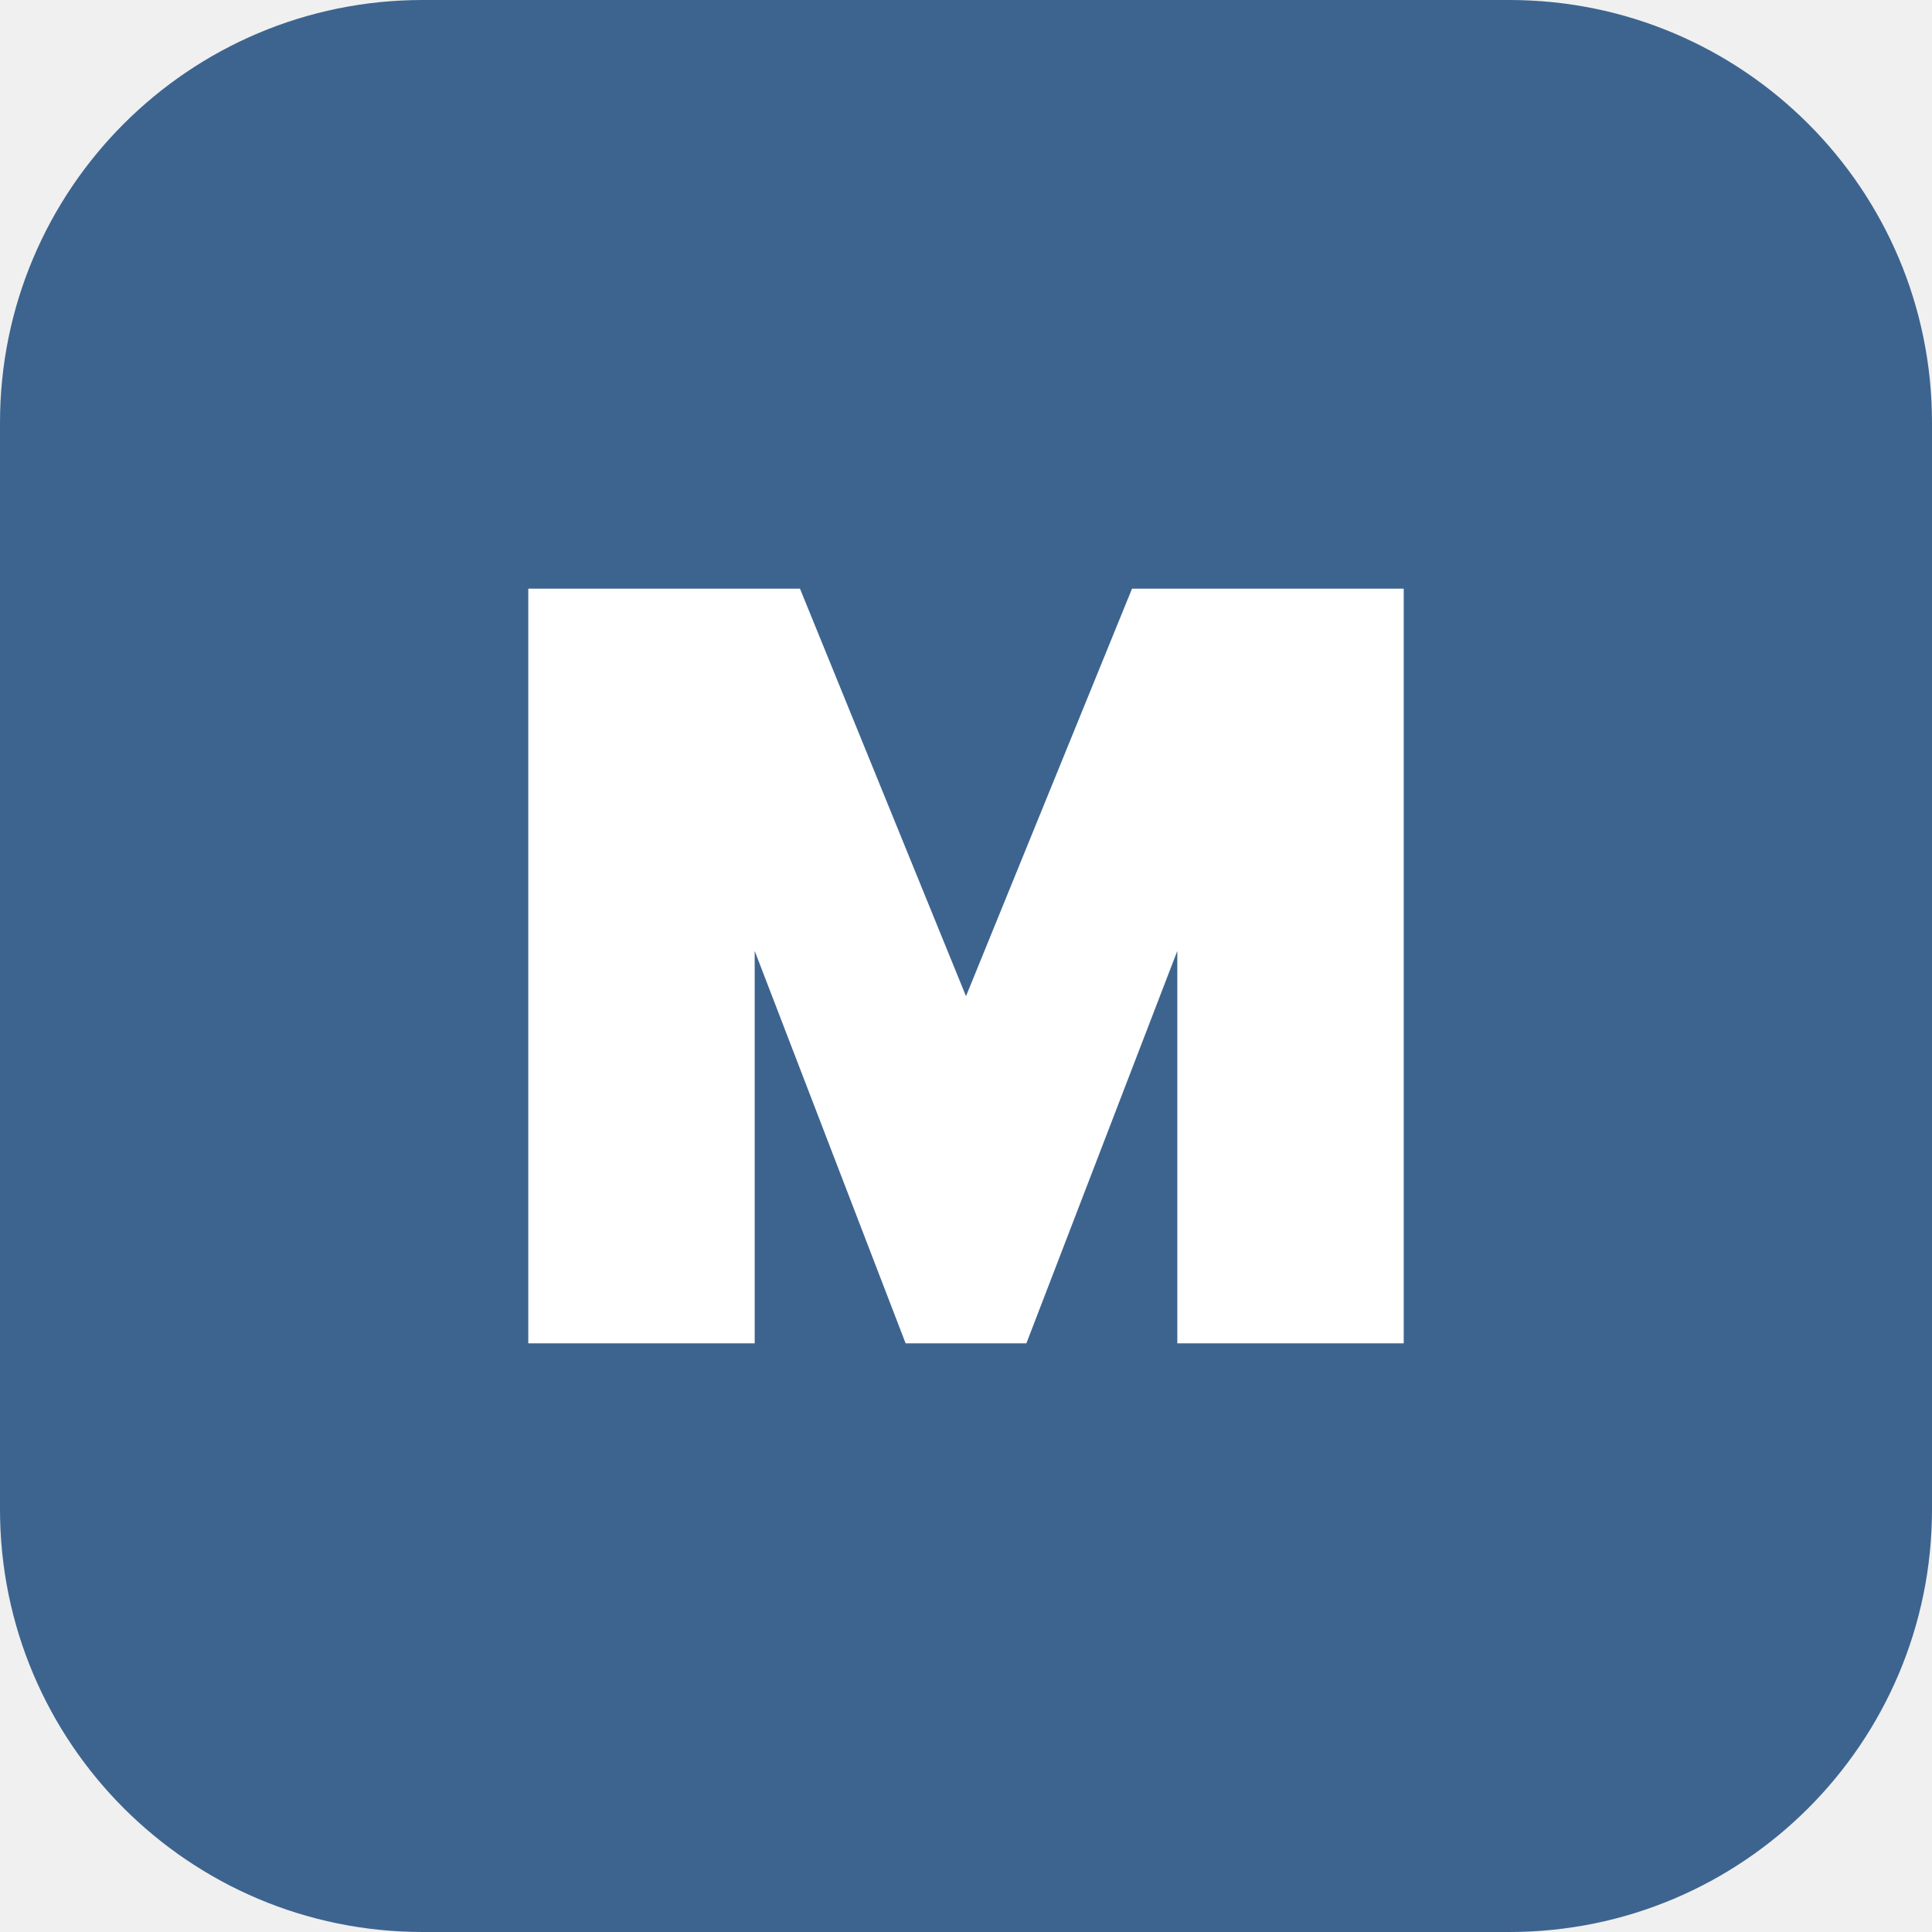
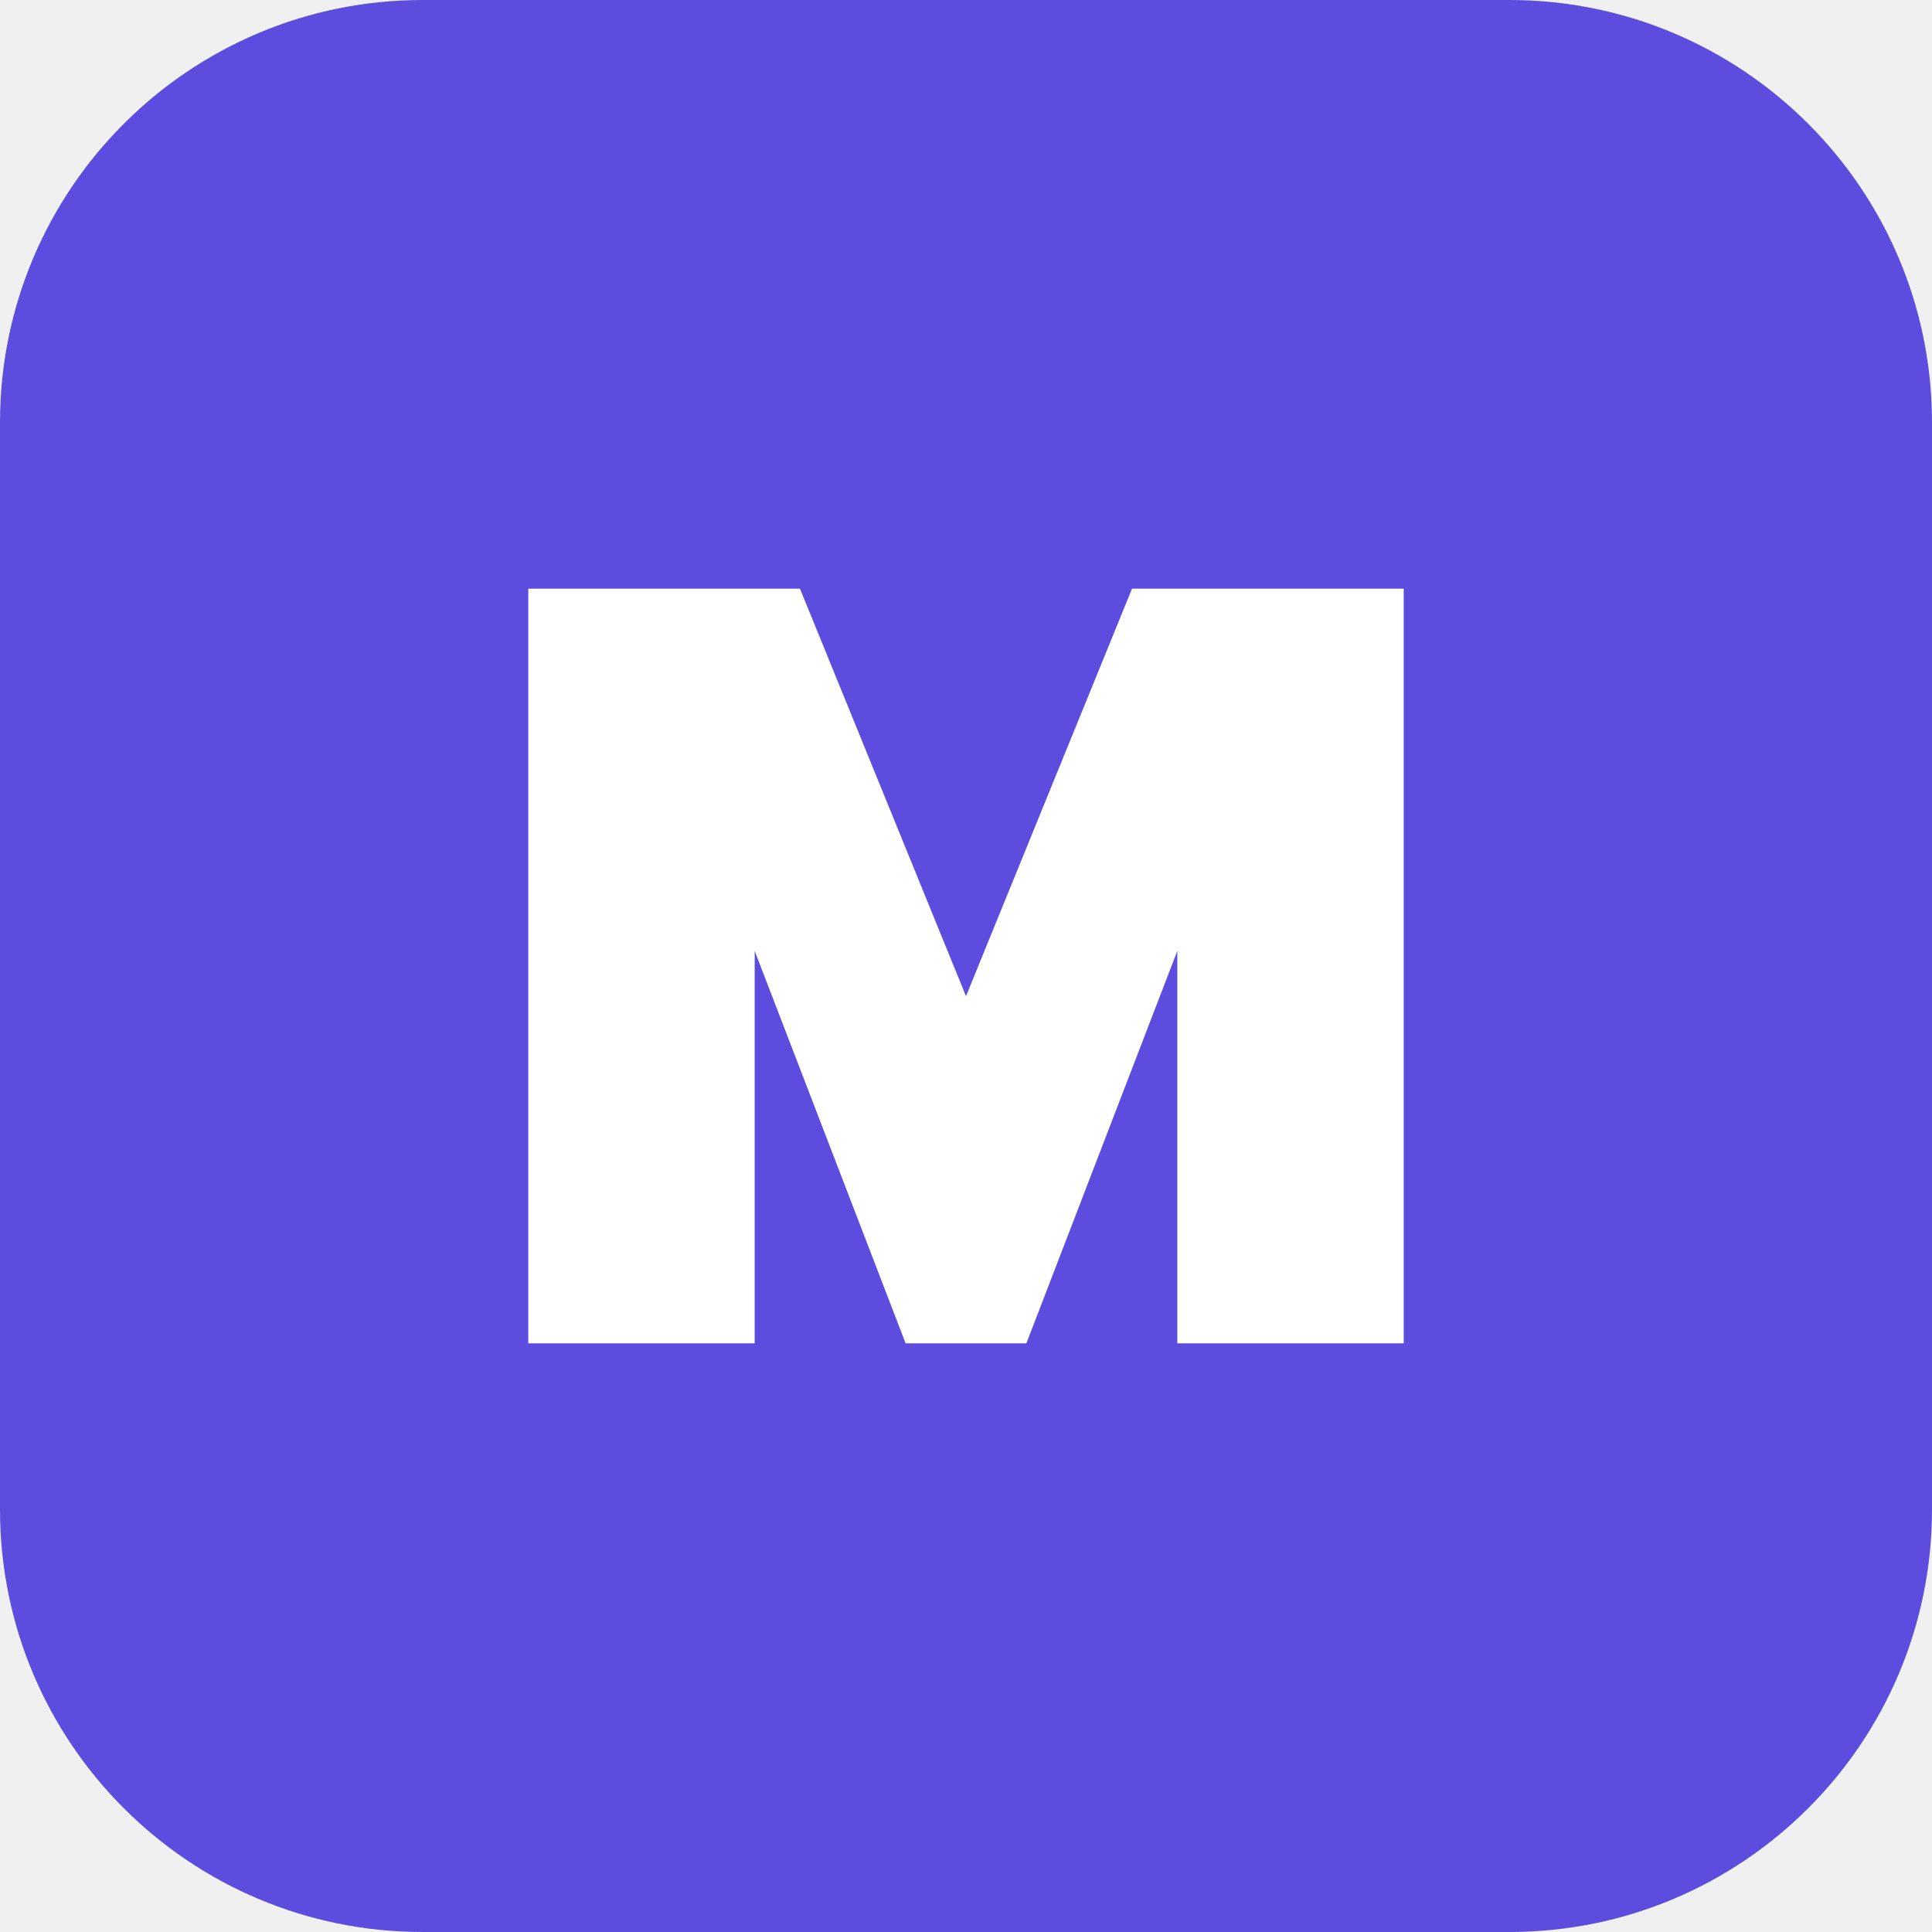
<svg xmlns="http://www.w3.org/2000/svg" viewBox="0 0 128 128">
-   <rect width="128" height="128" rx="28" fill="#3d648f" />
+   <rect width="128" height="128" rx="28" fill="#5c4dde" />
  <path fill="#ffffff" d="M35 39h18l11 27 11-27h18v50H78V63L68 89h-8L50 63v26H35z" />
</svg>
